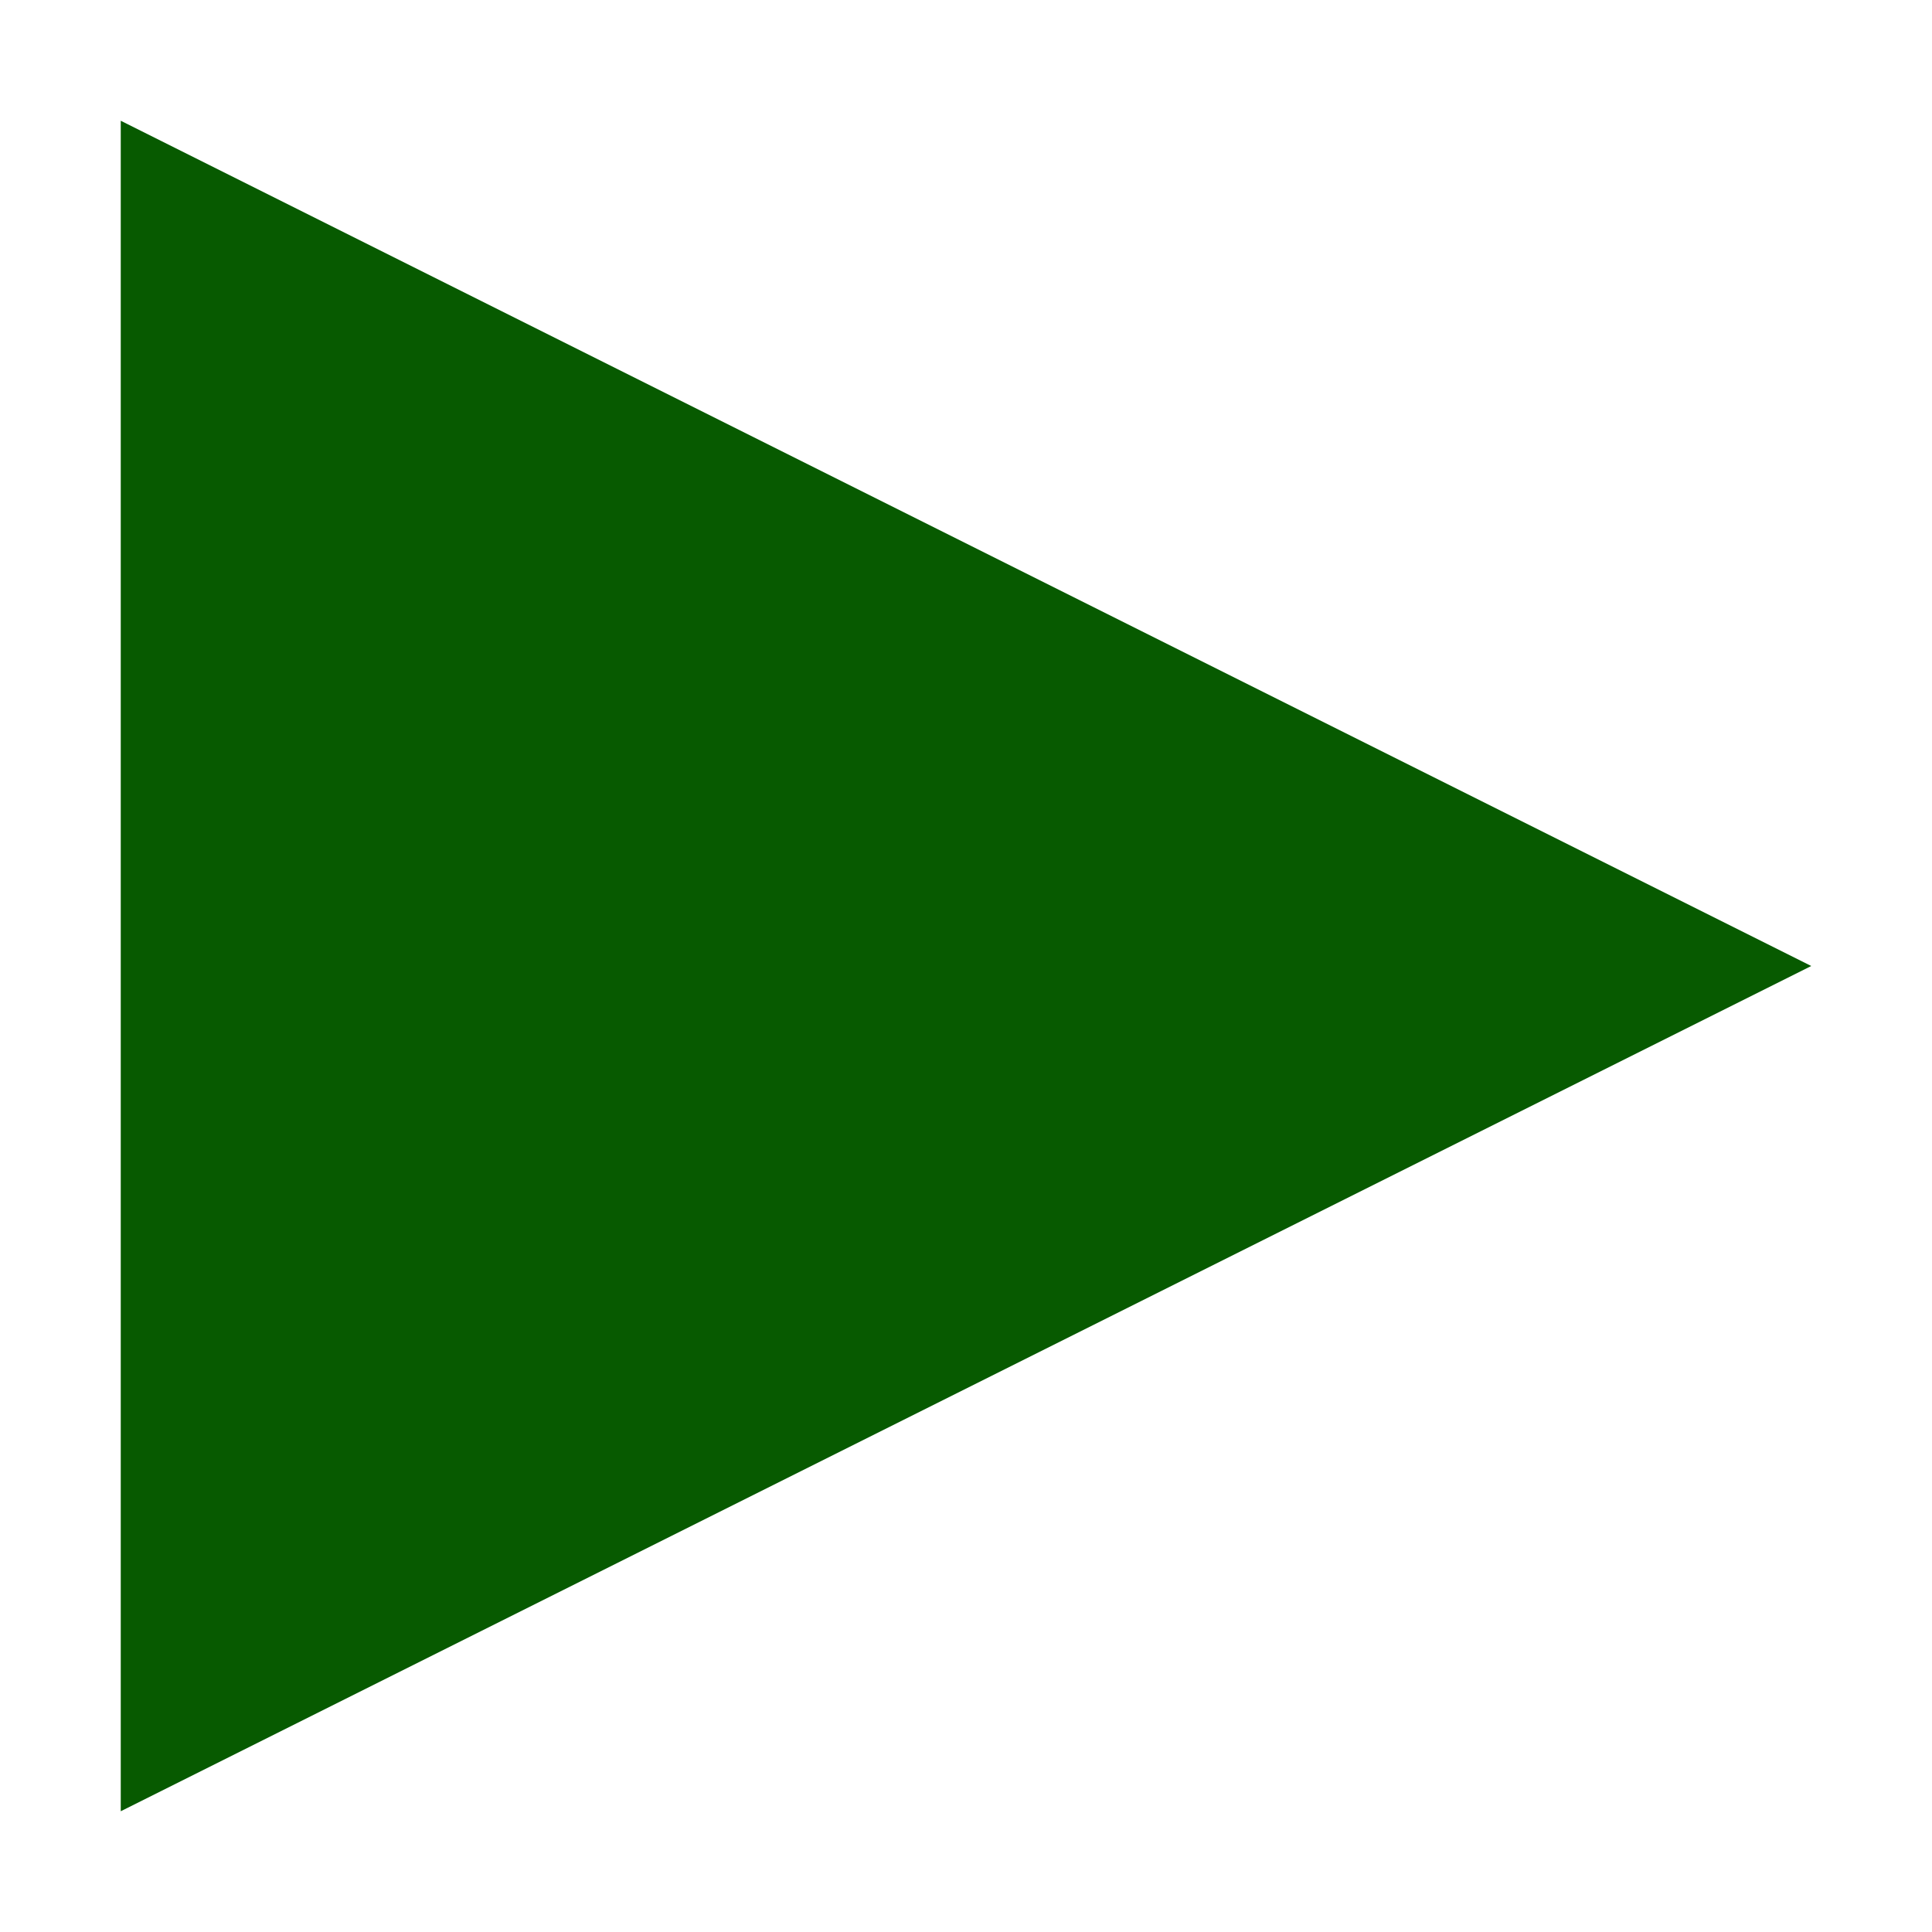
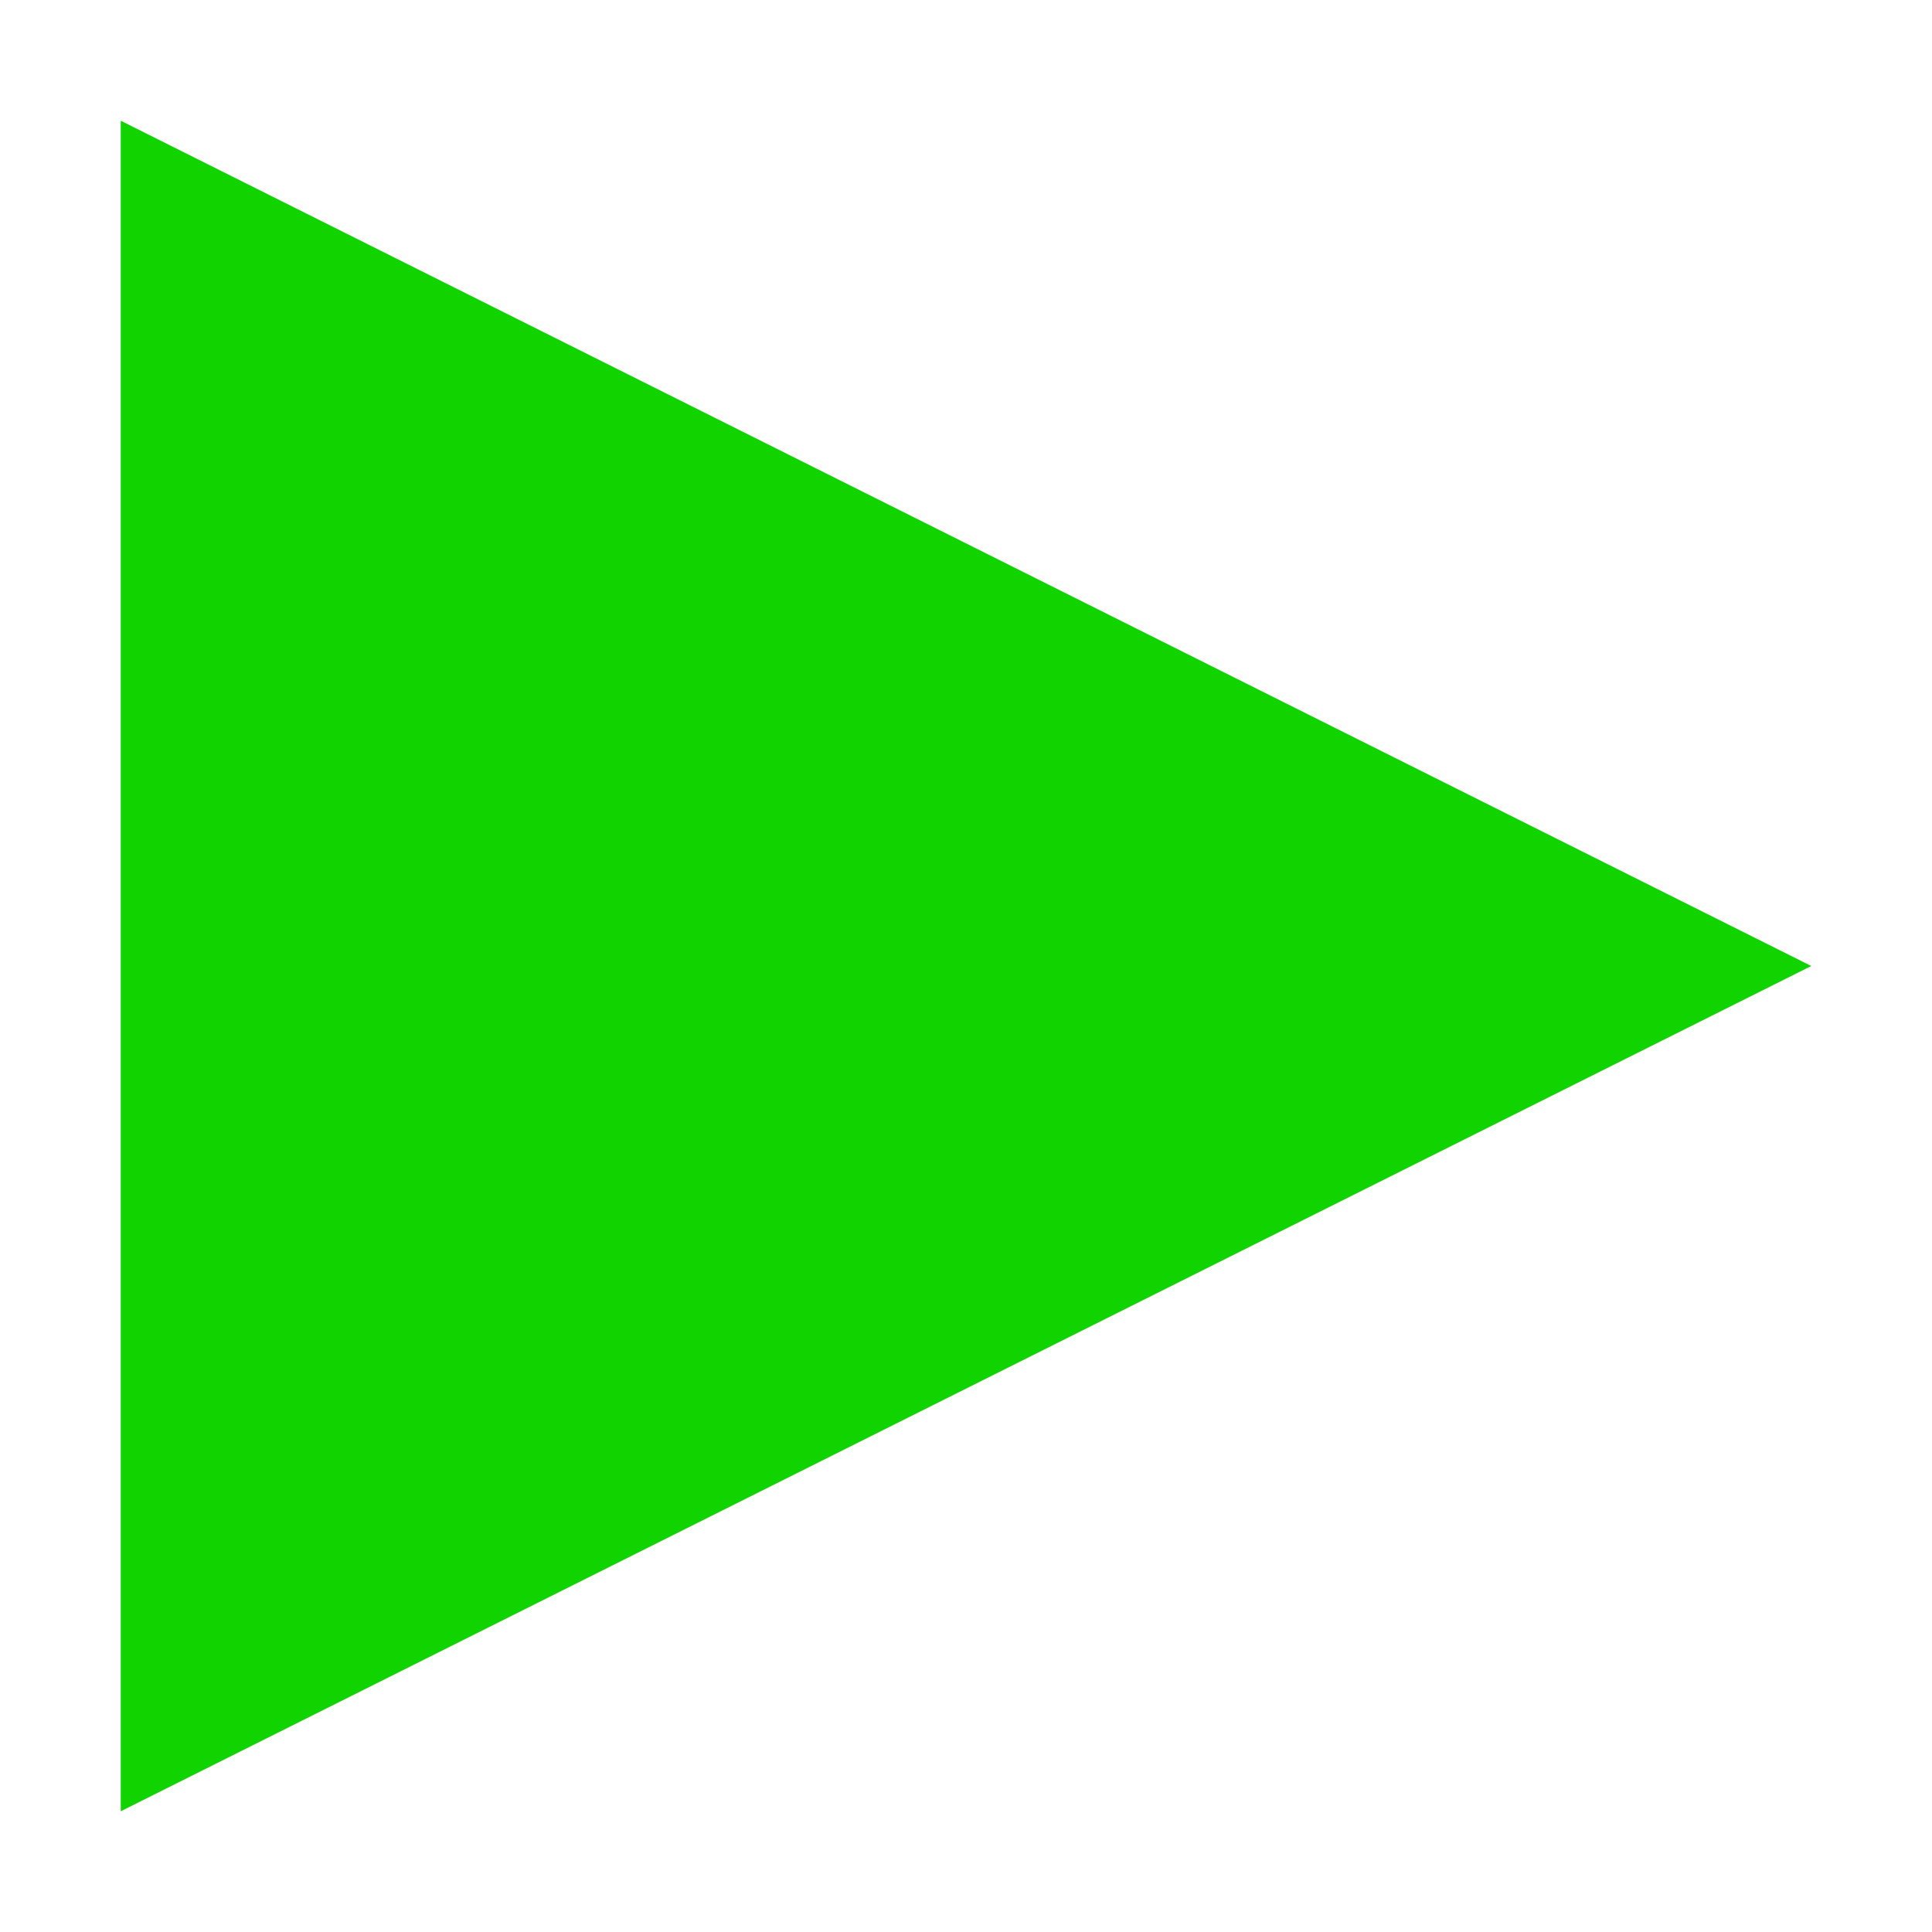
<svg xmlns="http://www.w3.org/2000/svg" width="100%" height="100%" viewBox="0 0 16 16" version="1.1" xml:space="preserve" style="fill-rule:evenodd;clip-rule:evenodd;stroke-linejoin:round;stroke-miterlimit:2;">
  <g transform="matrix(6.12323e-17,1,-1,6.12323e-17,16,0)">
-     <path d="M8,1L15,15L1,15L8,1Z" style="fill:rgb(7,90,0);" />
+     <path d="M8,1L15,15L1,15L8,1Z" style="fill:rgb(16,211,0);" />
  </g>
</svg>
